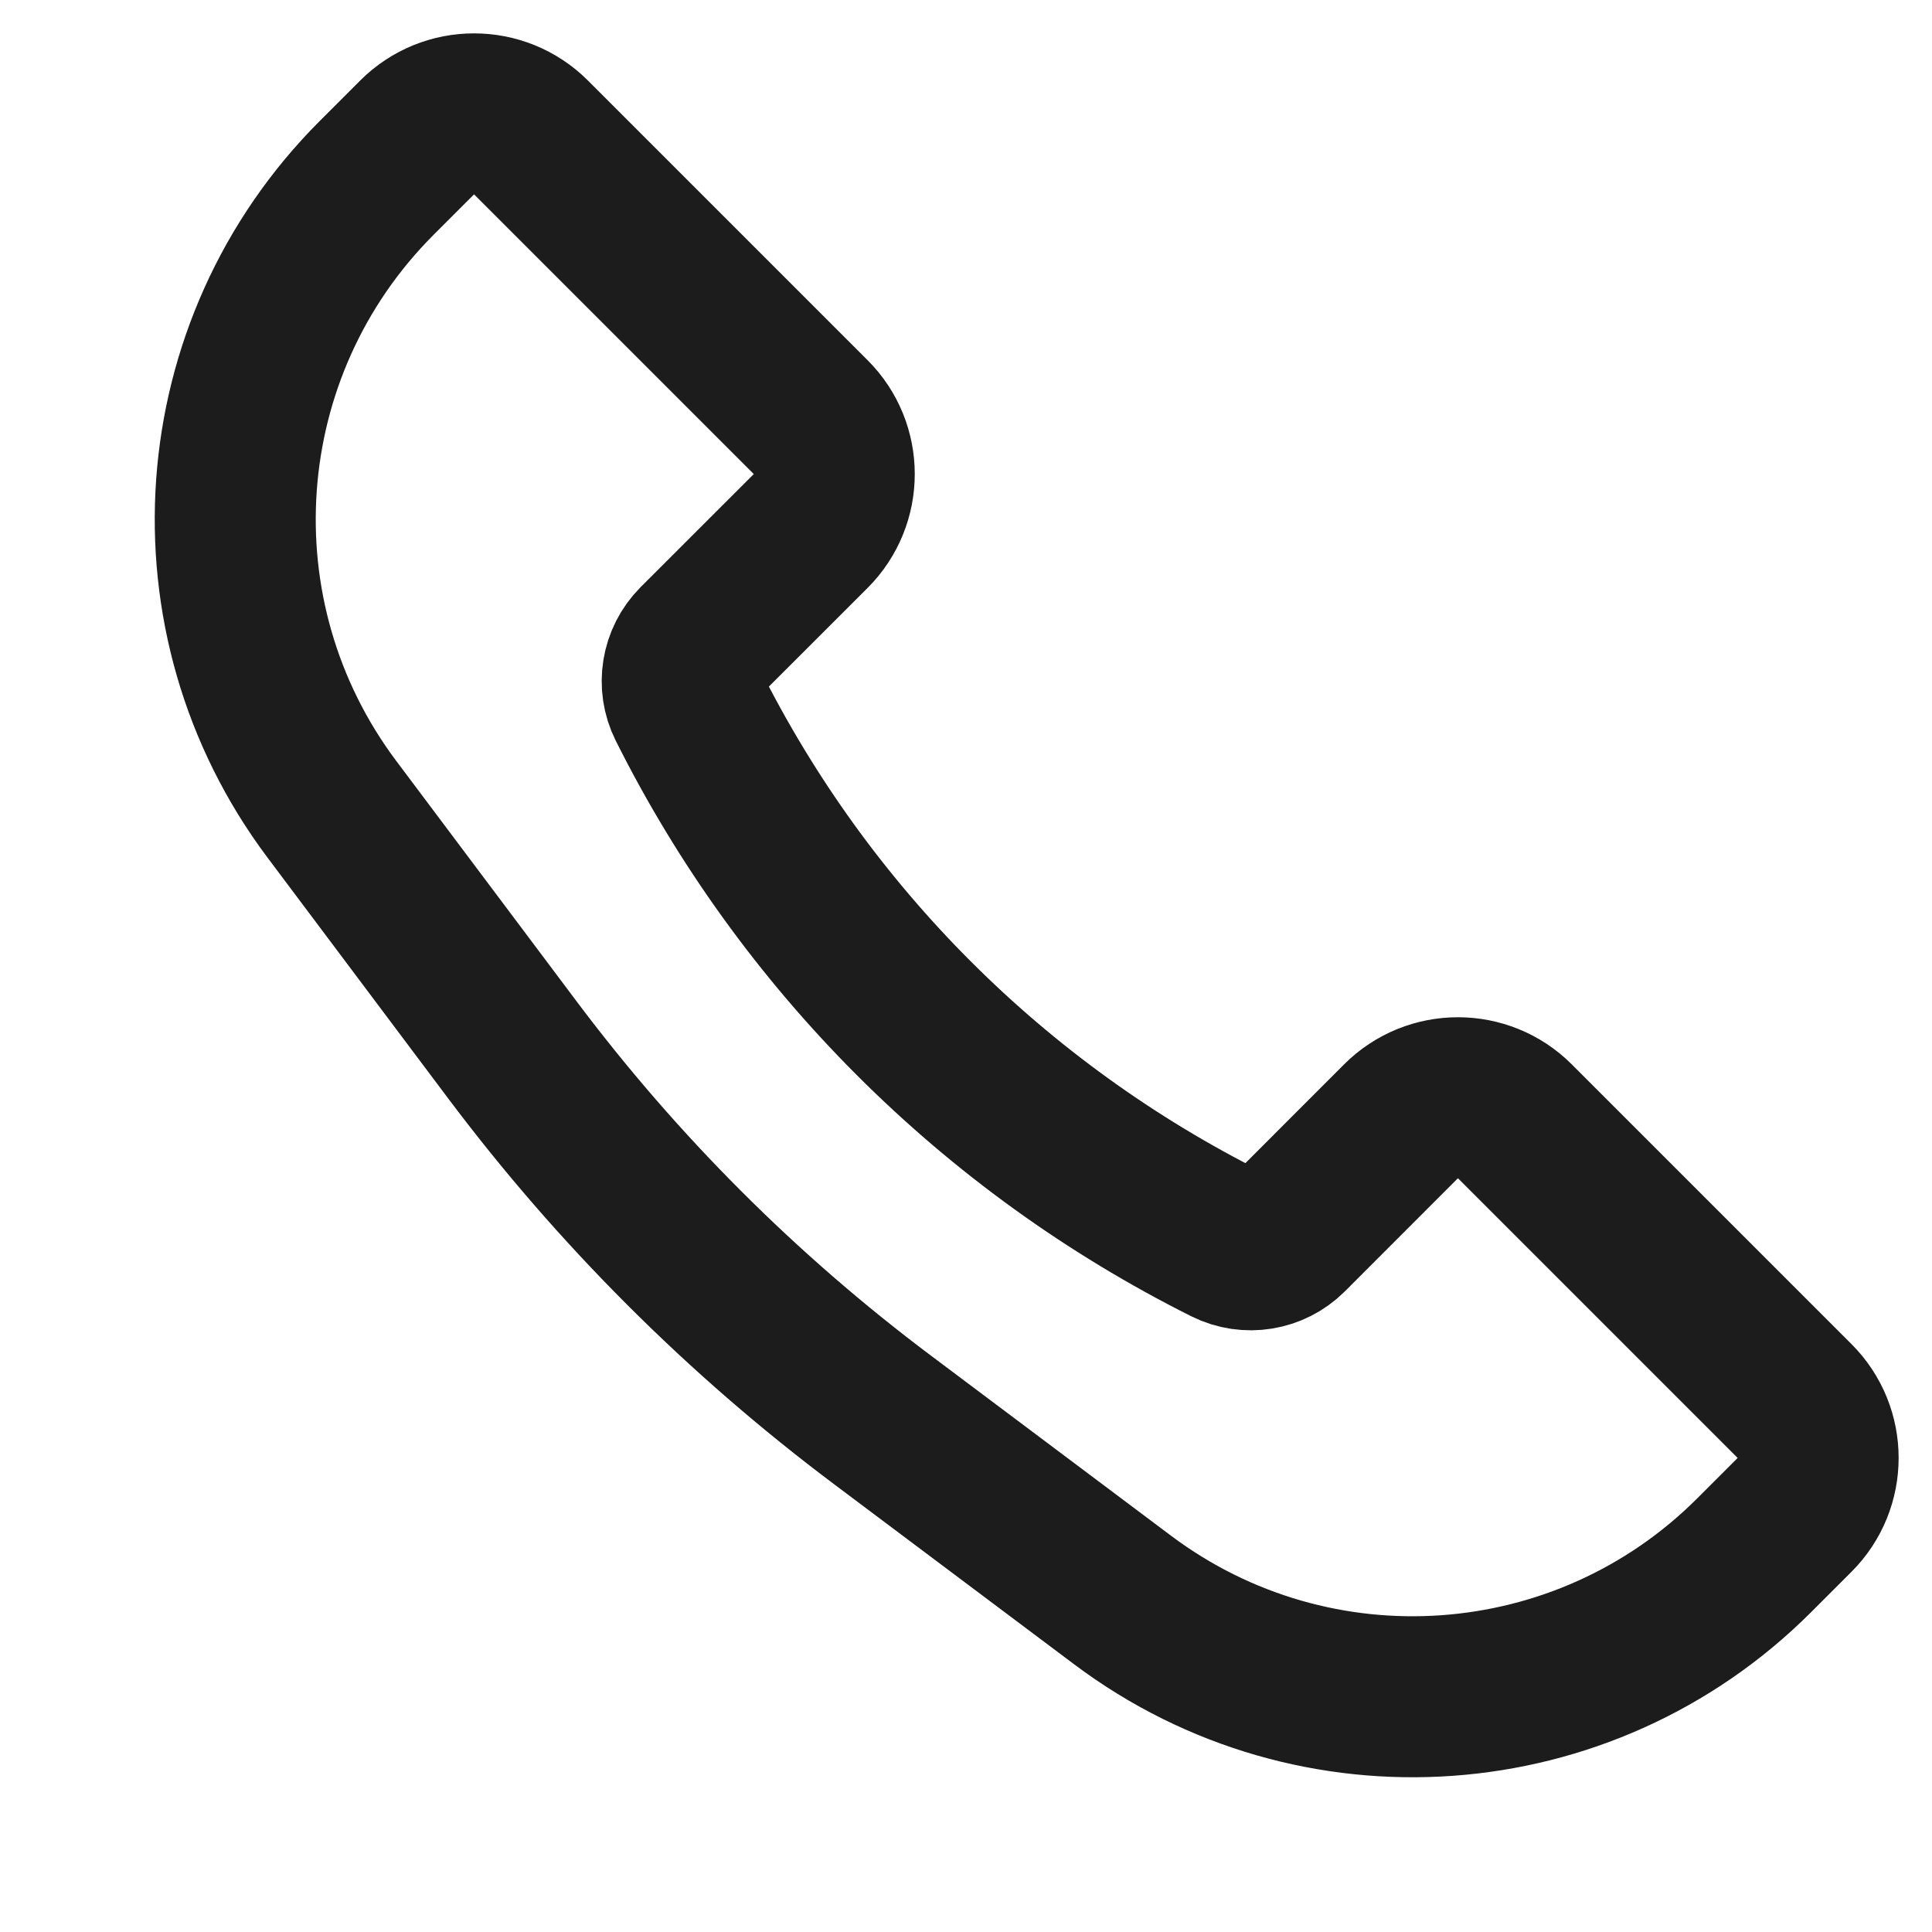
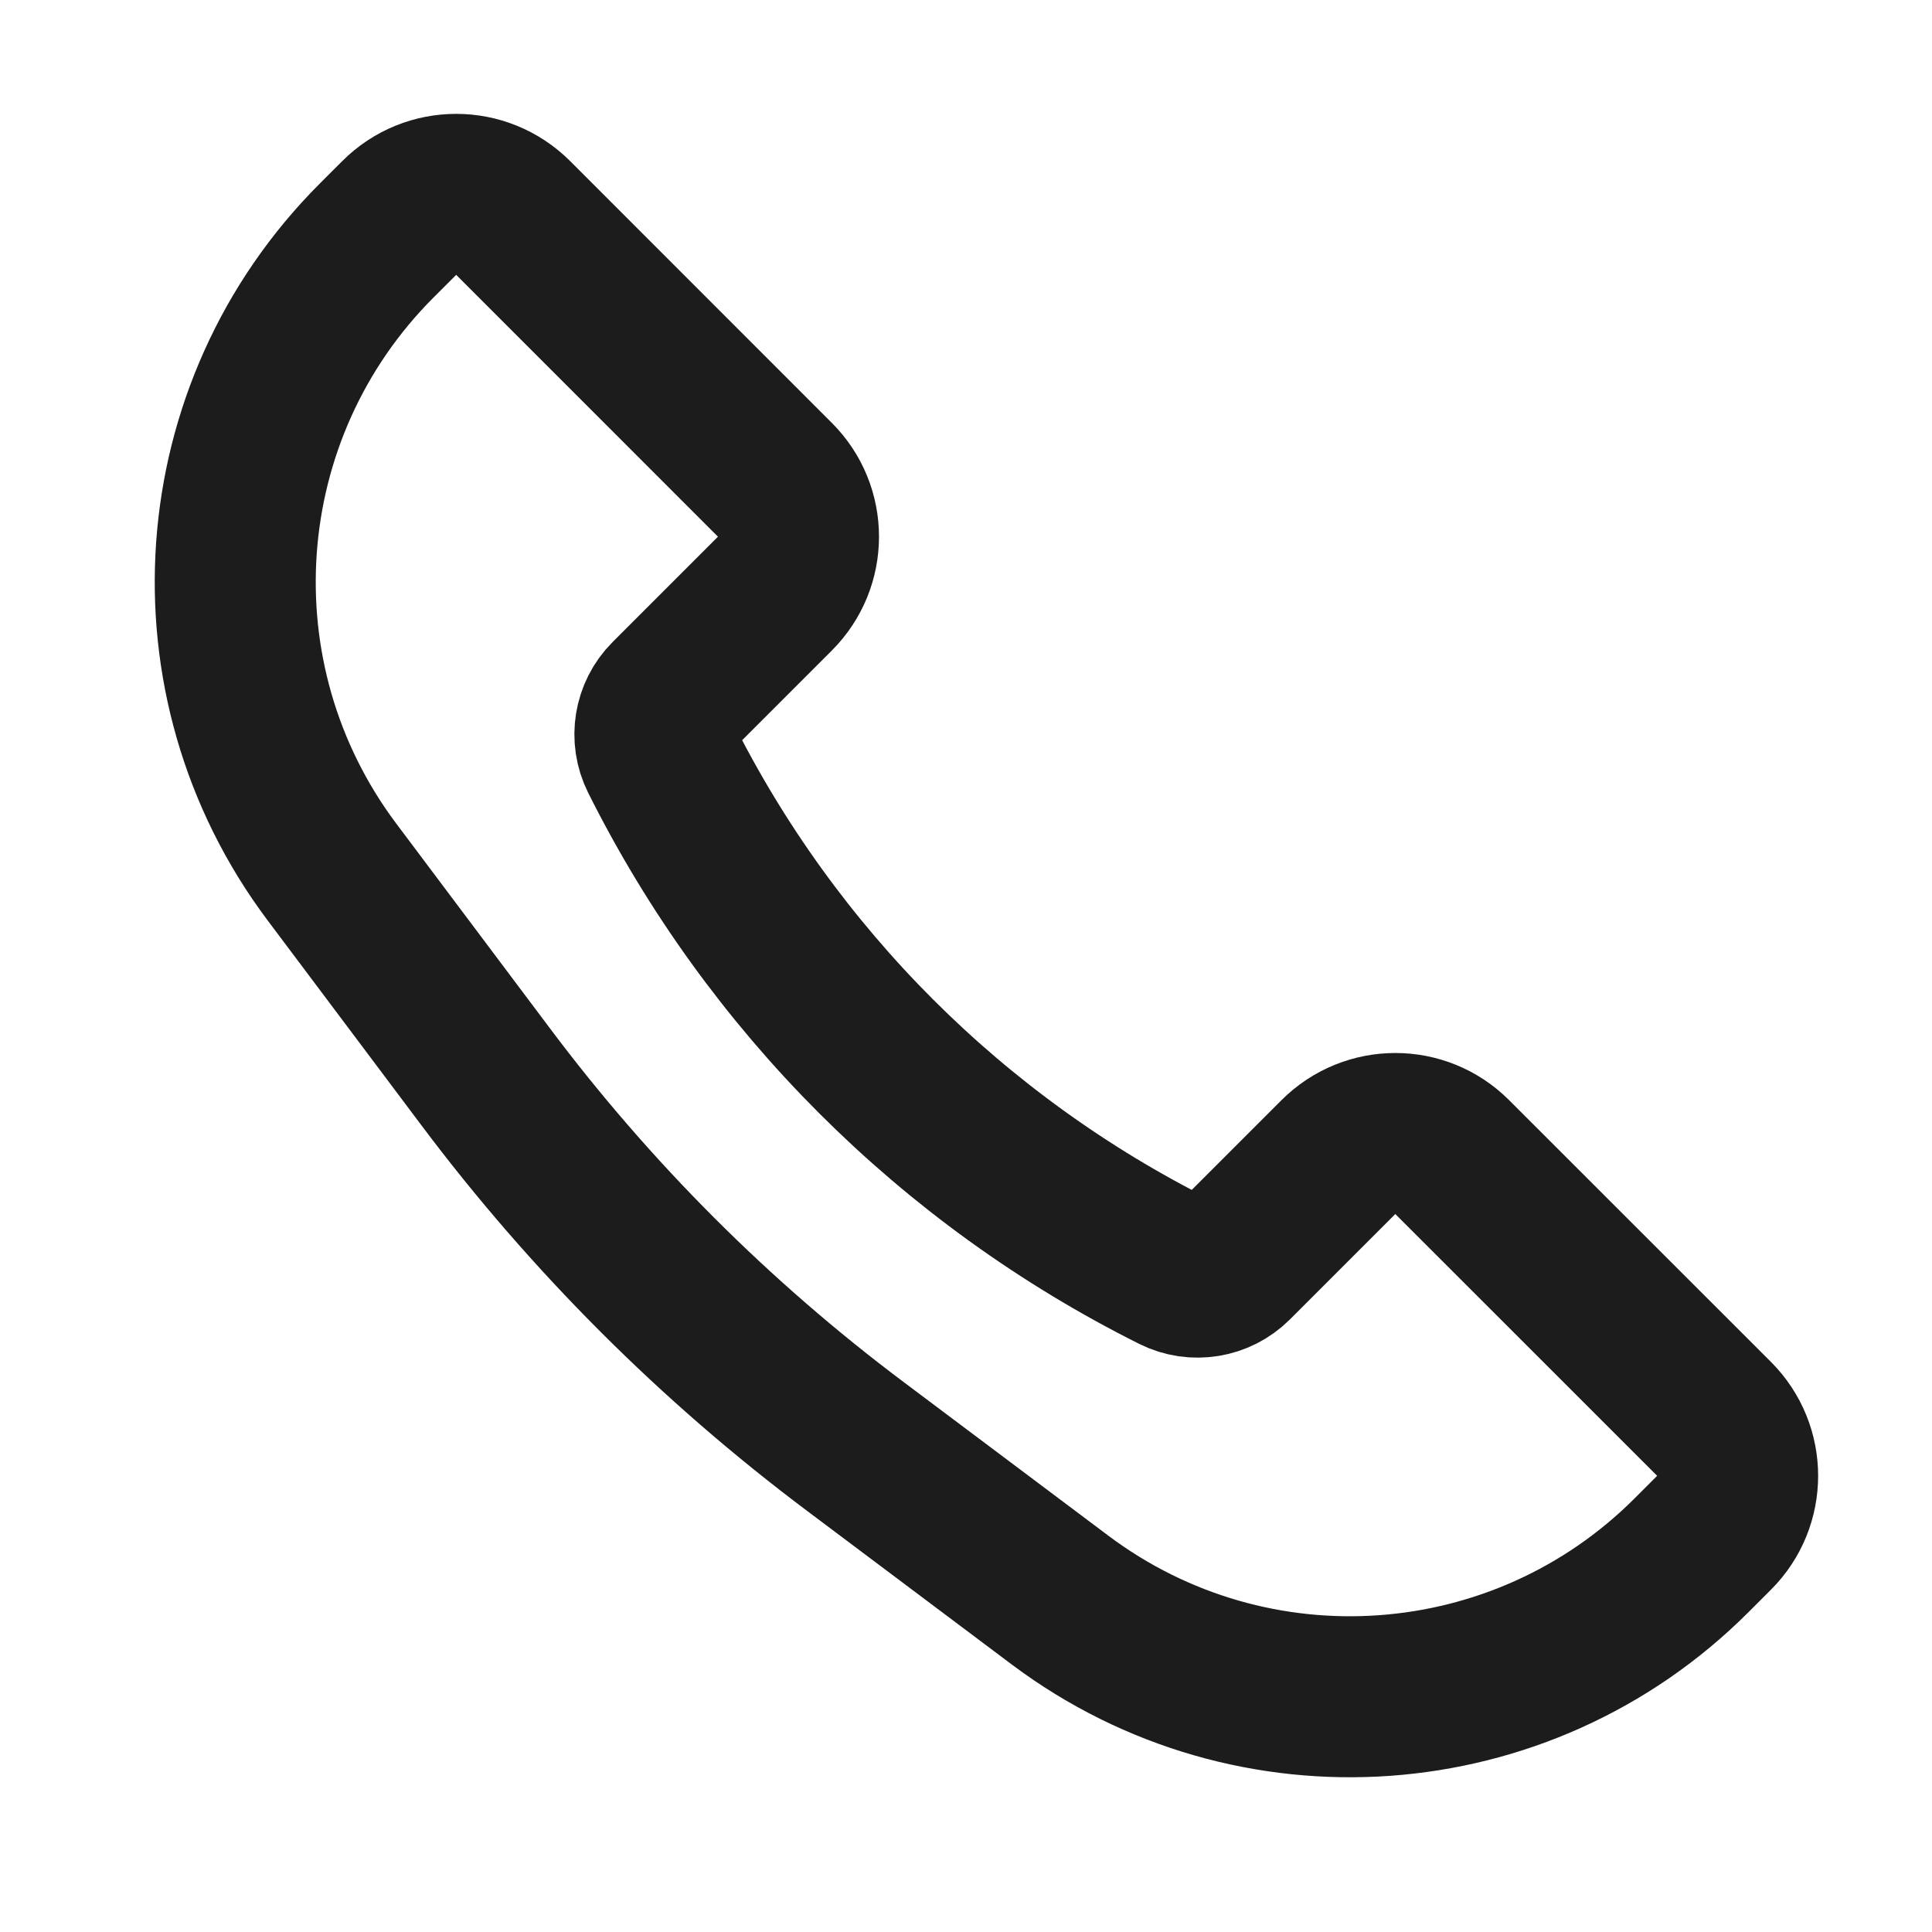
<svg xmlns="http://www.w3.org/2000/svg" width="24" height="24" viewBox="0 0 24 24" fill="none">
-   <path d="M4.68 2.209L5.182 1.707C5.572 1.317 6.205 1.317 6.596 1.707L10.071 5.182C10.461 5.572 10.461 6.205 10.071 6.596L8.665 8.001C8.467 8.2 8.418 8.503 8.543 8.753C9.994 11.654 12.346 14.006 15.246 15.457C15.497 15.582 15.8 15.533 15.999 15.335L17.404 13.929C17.794 13.539 18.428 13.539 18.818 13.929L22.293 17.404C22.683 17.794 22.683 18.428 22.293 18.818L21.791 19.32C19.679 21.432 16.337 21.669 13.948 19.878L10.962 17.638C9.218 16.33 7.67 14.782 6.362 13.038L4.122 10.052C2.331 7.663 2.568 4.321 4.68 2.209Z" stroke="#1C1C1C" stroke-width="2" />
+   <path d="M4.68 2.987L4.96 2.707C5.35 2.317 5.983 2.317 6.374 2.707L9.626 5.96C10.017 6.35 10.017 6.983 9.626 7.374L8.317 8.683C8.128 8.872 8.081 9.162 8.201 9.401C9.585 12.17 11.83 14.415 14.599 15.8C14.838 15.919 15.128 15.872 15.317 15.683L16.626 14.374C17.017 13.983 17.65 13.983 18.04 14.374L21.293 17.626C21.683 18.017 21.683 18.65 21.293 19.04L21.013 19.32C18.902 21.432 15.559 21.669 13.17 19.878L10.629 17.971C8.885 16.664 7.336 15.115 6.029 13.371L4.122 10.83C2.331 8.441 2.568 5.098 4.68 2.987Z" stroke="#1C1C1C" stroke-width="2" />
</svg>
